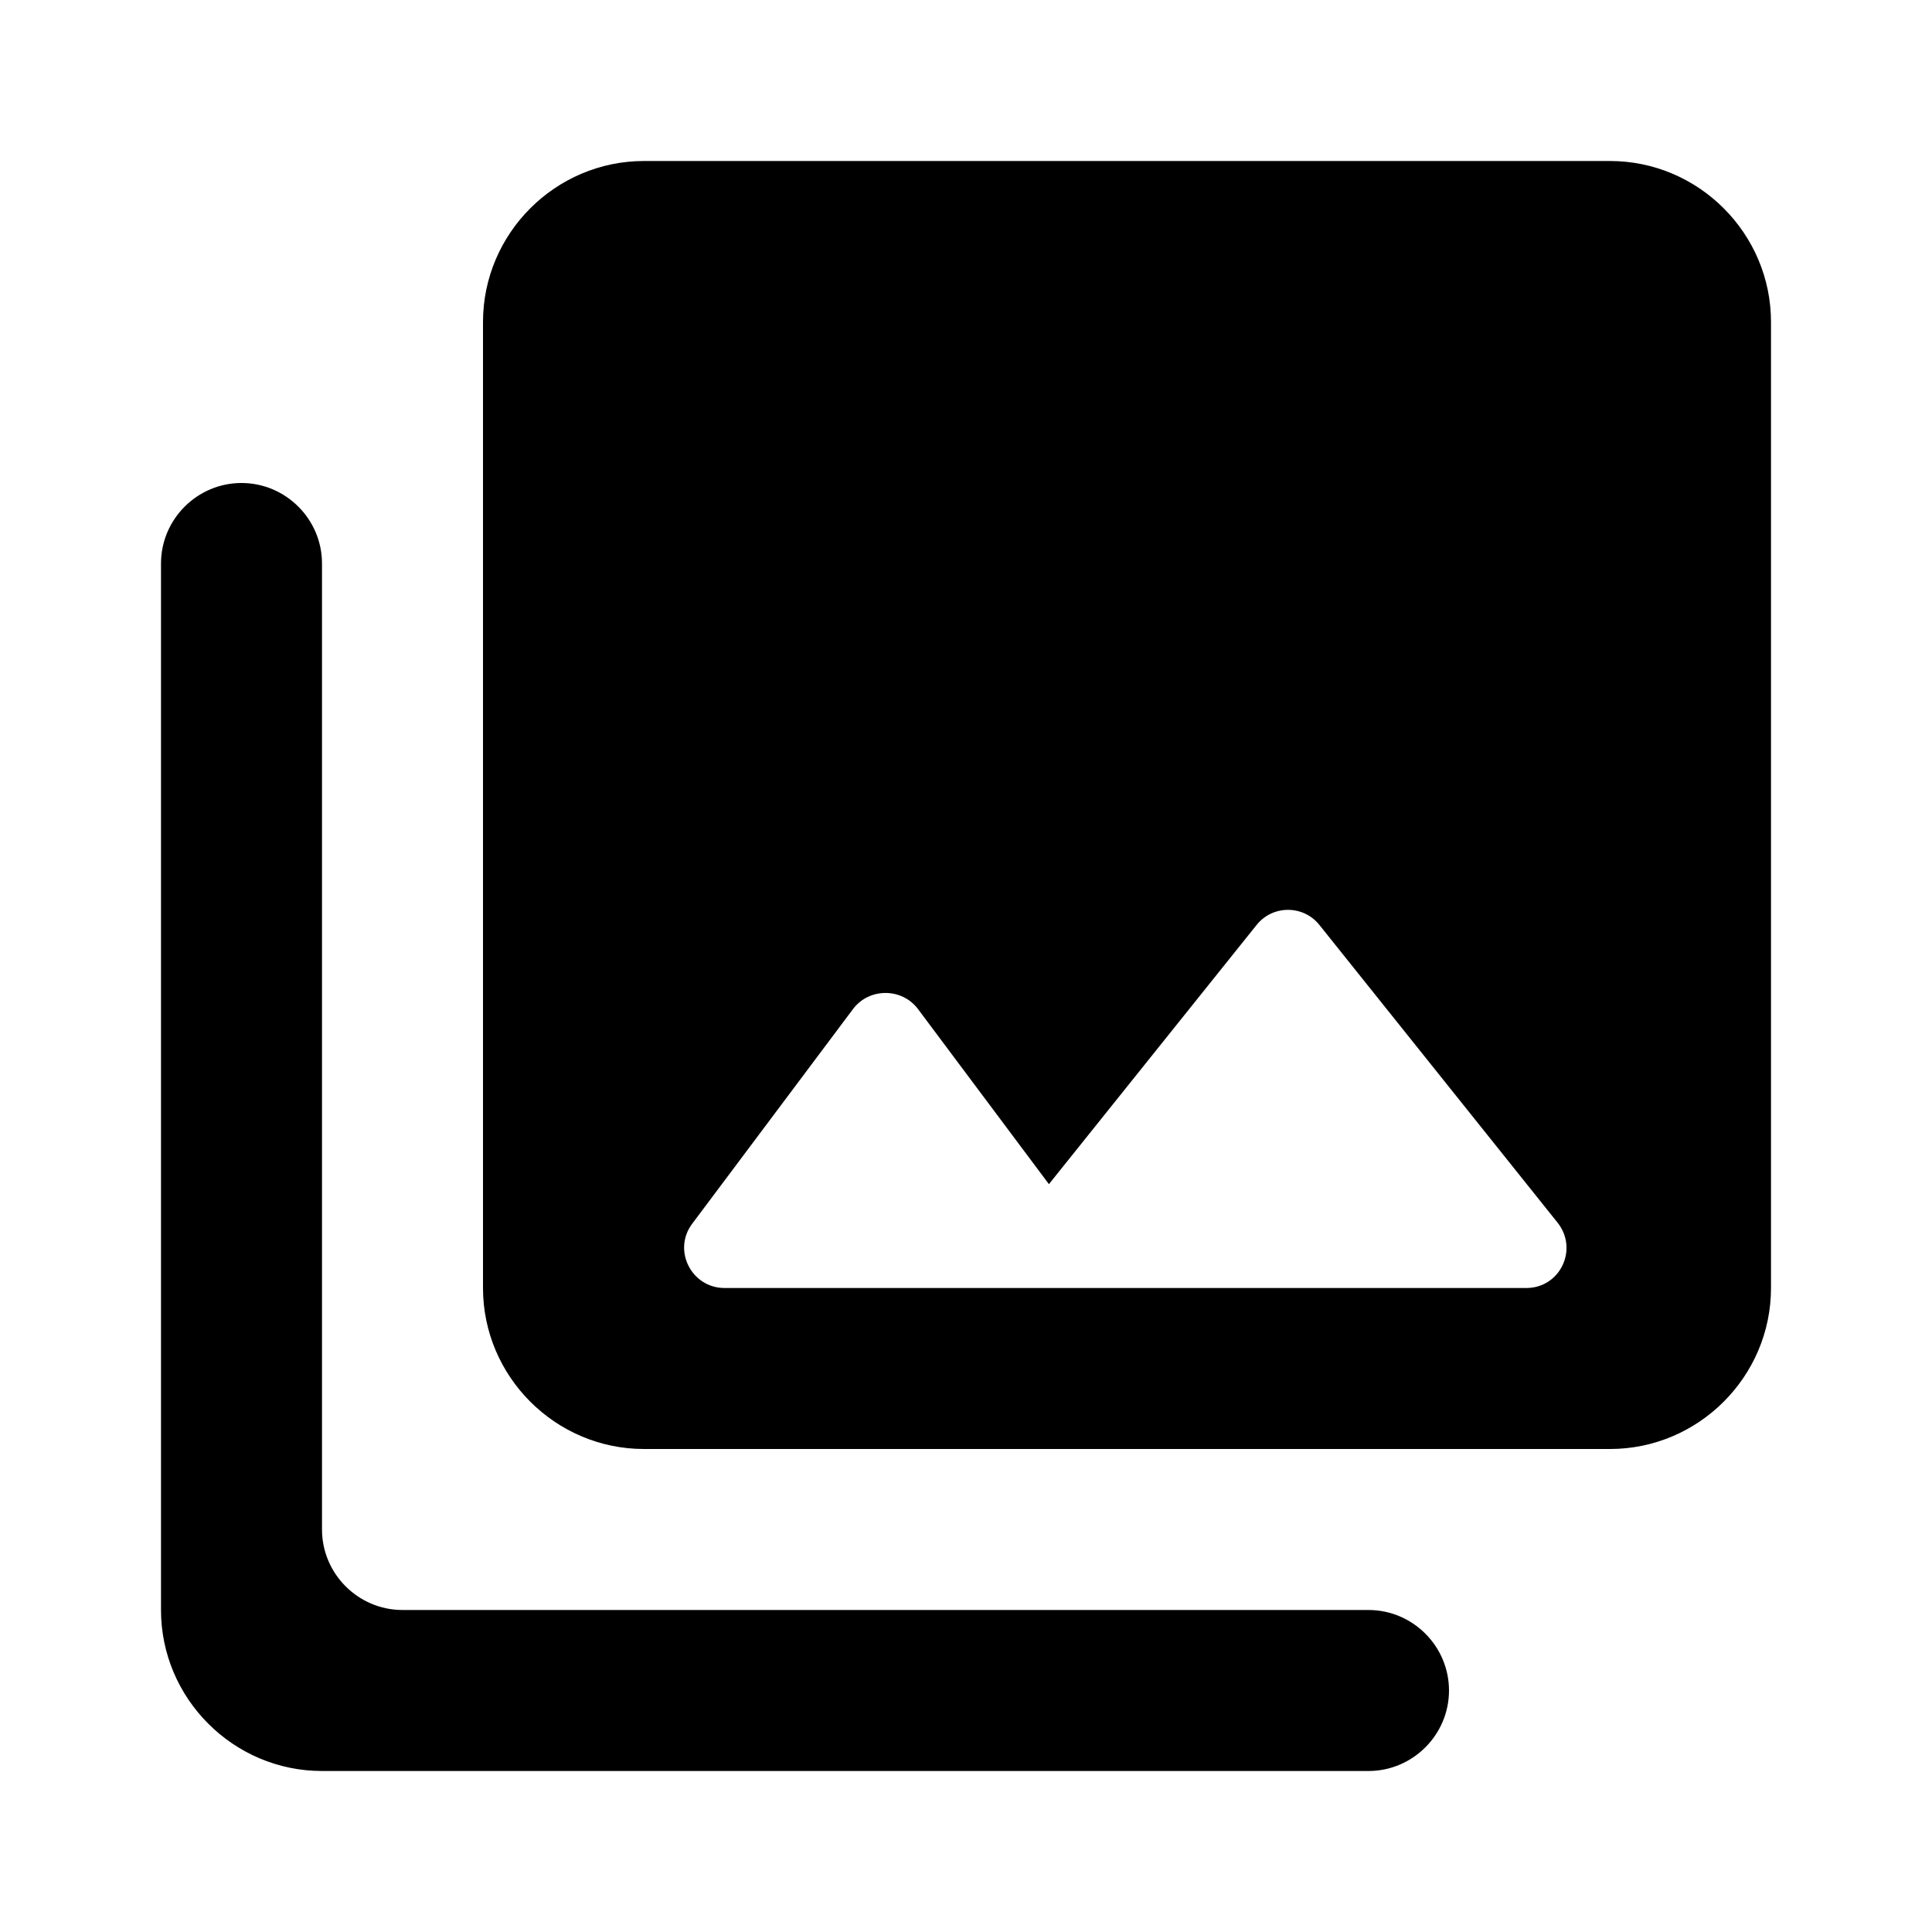
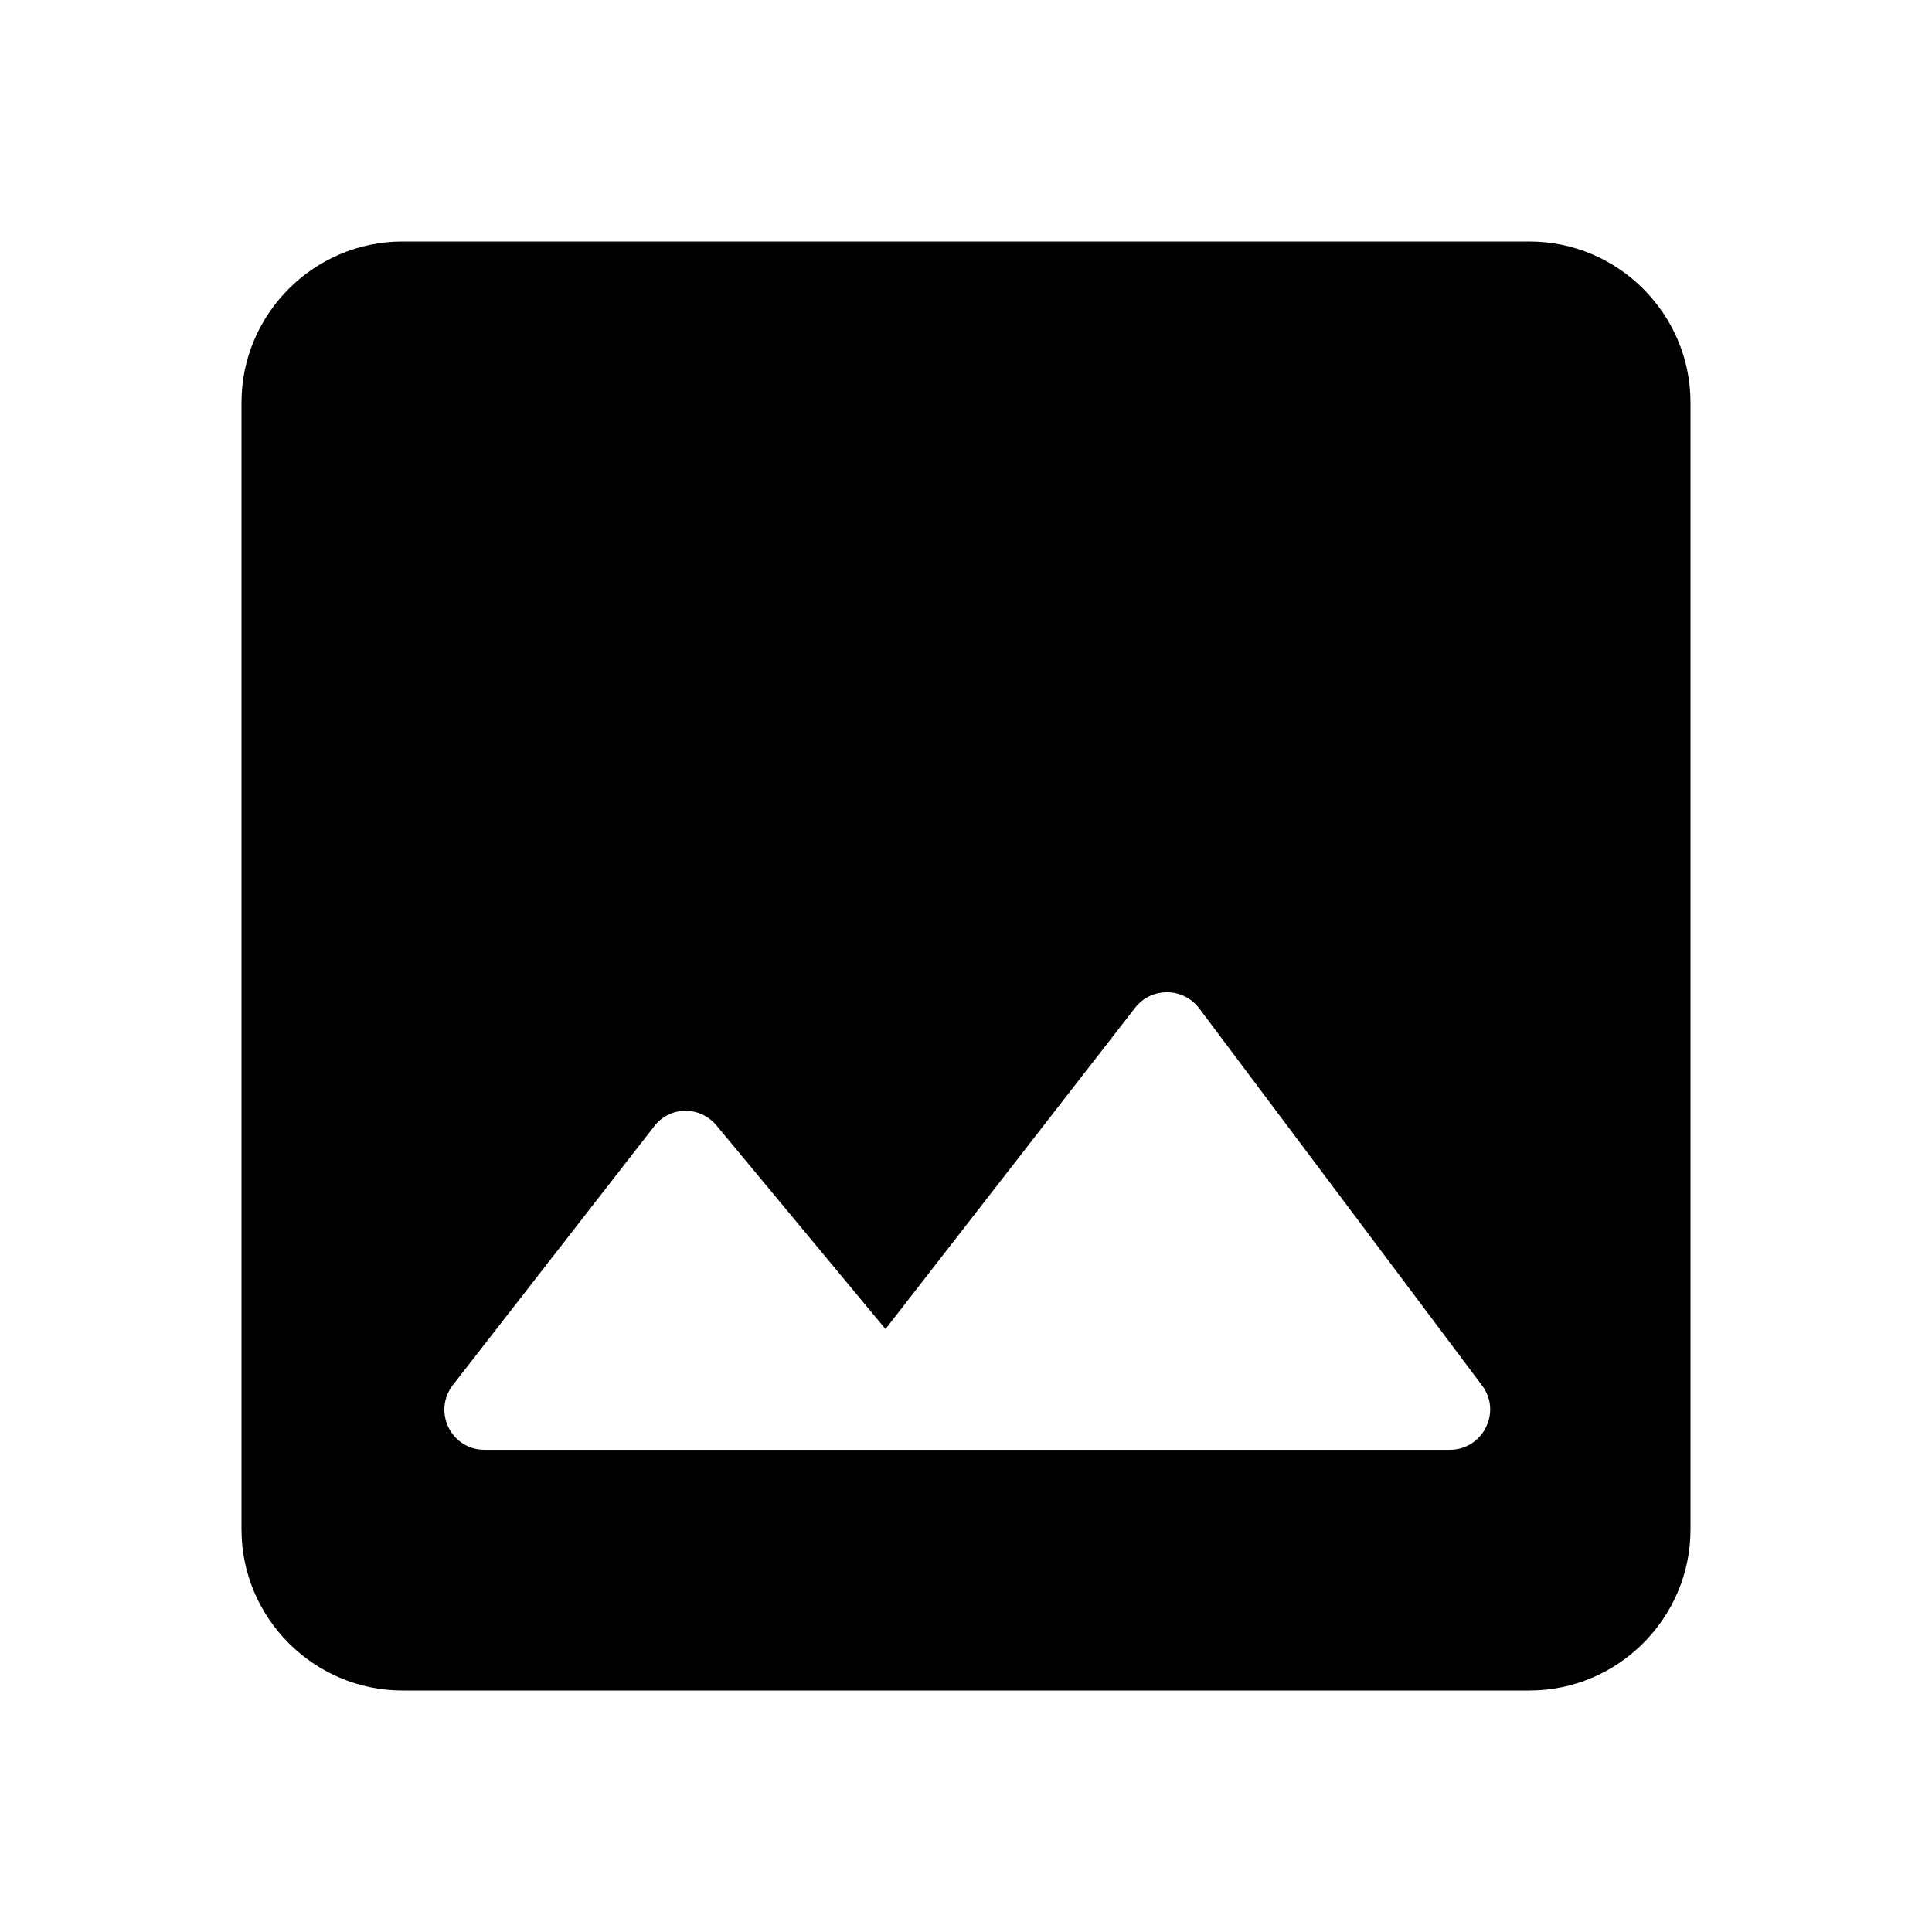
<svg xmlns="http://www.w3.org/2000/svg" viewBox="0 0 24 24" fill="none">
-   <path d="M22 16V4C22 2.9 21.1 2 20 2H8C6.9 2 6 2.9 6 4V16C6 17.1 6.9 18 8 18H20C21.1 18 22 17.1 22 16ZM11.4 12.53L13.03 14.71L15.61 11.49C15.81 11.24 16.19 11.24 16.39 11.49L19.35 15.19C19.61 15.52 19.38 16 18.96 16H9C8.59 16 8.35 15.53 8.6 15.2L10.6 12.53C10.8 12.27 11.2 12.27 11.4 12.53ZM2 7V20C2 21.1 2.9 22 4 22H17C17.55 22 18 21.55 18 21C18 20.45 17.55 20 17 20H5C4.45 20 4 19.55 4 19V7C4 6.45 3.55 6 3 6C2.45 6 2 6.45 2 7Z" fill="currentColor" />
+   <path d="M21 19V5C21 3.9 20.1 3 19 3H5C3.9 3 3 3.9 3 5V19C3 20.1 3.9 21 5 21H19C20.1 21 21 20.1 21 19ZM8.9 13.98L11 16.51L14.1 12.52C14.3 12.26 14.7 12.26 14.9 12.53L18.41 17.21C18.66 17.54 18.42 18.01 18.01 18.01H6.02C5.6 18.01 5.37 17.53 5.63 17.2L8.12 14C8.31 13.74 8.69 13.73 8.9 13.98Z" fill="currentColor" />
</svg>
